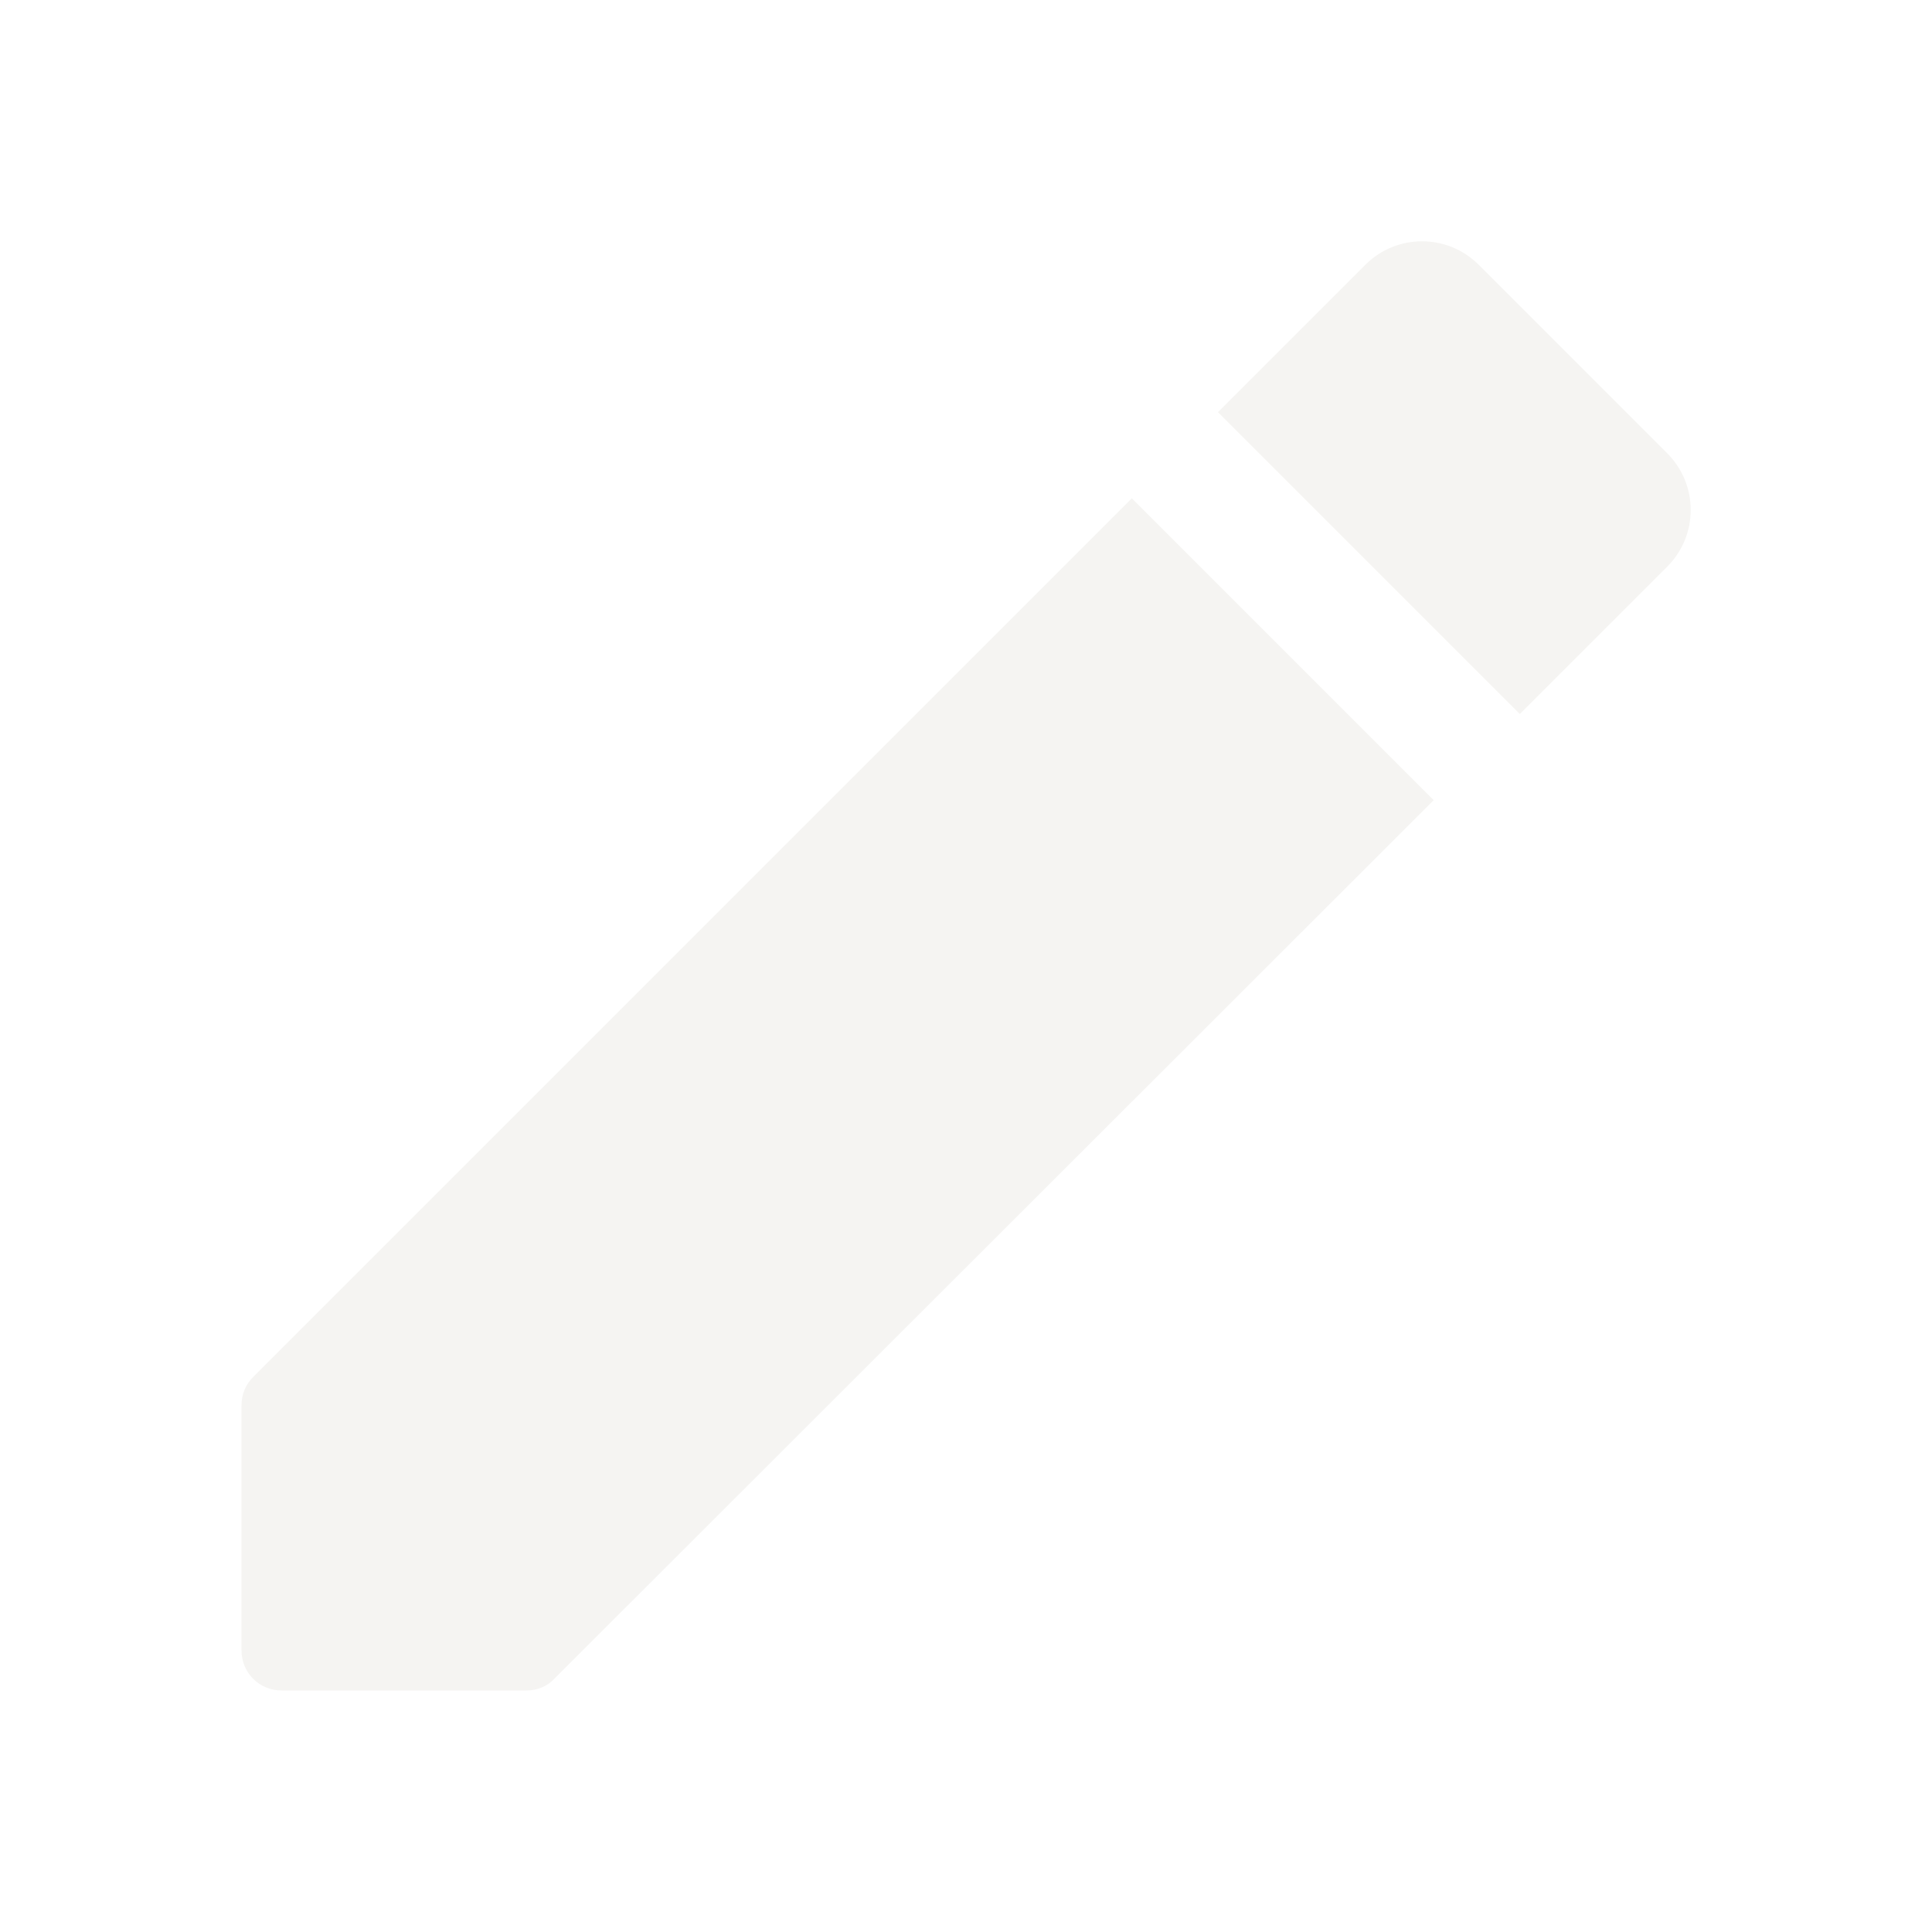
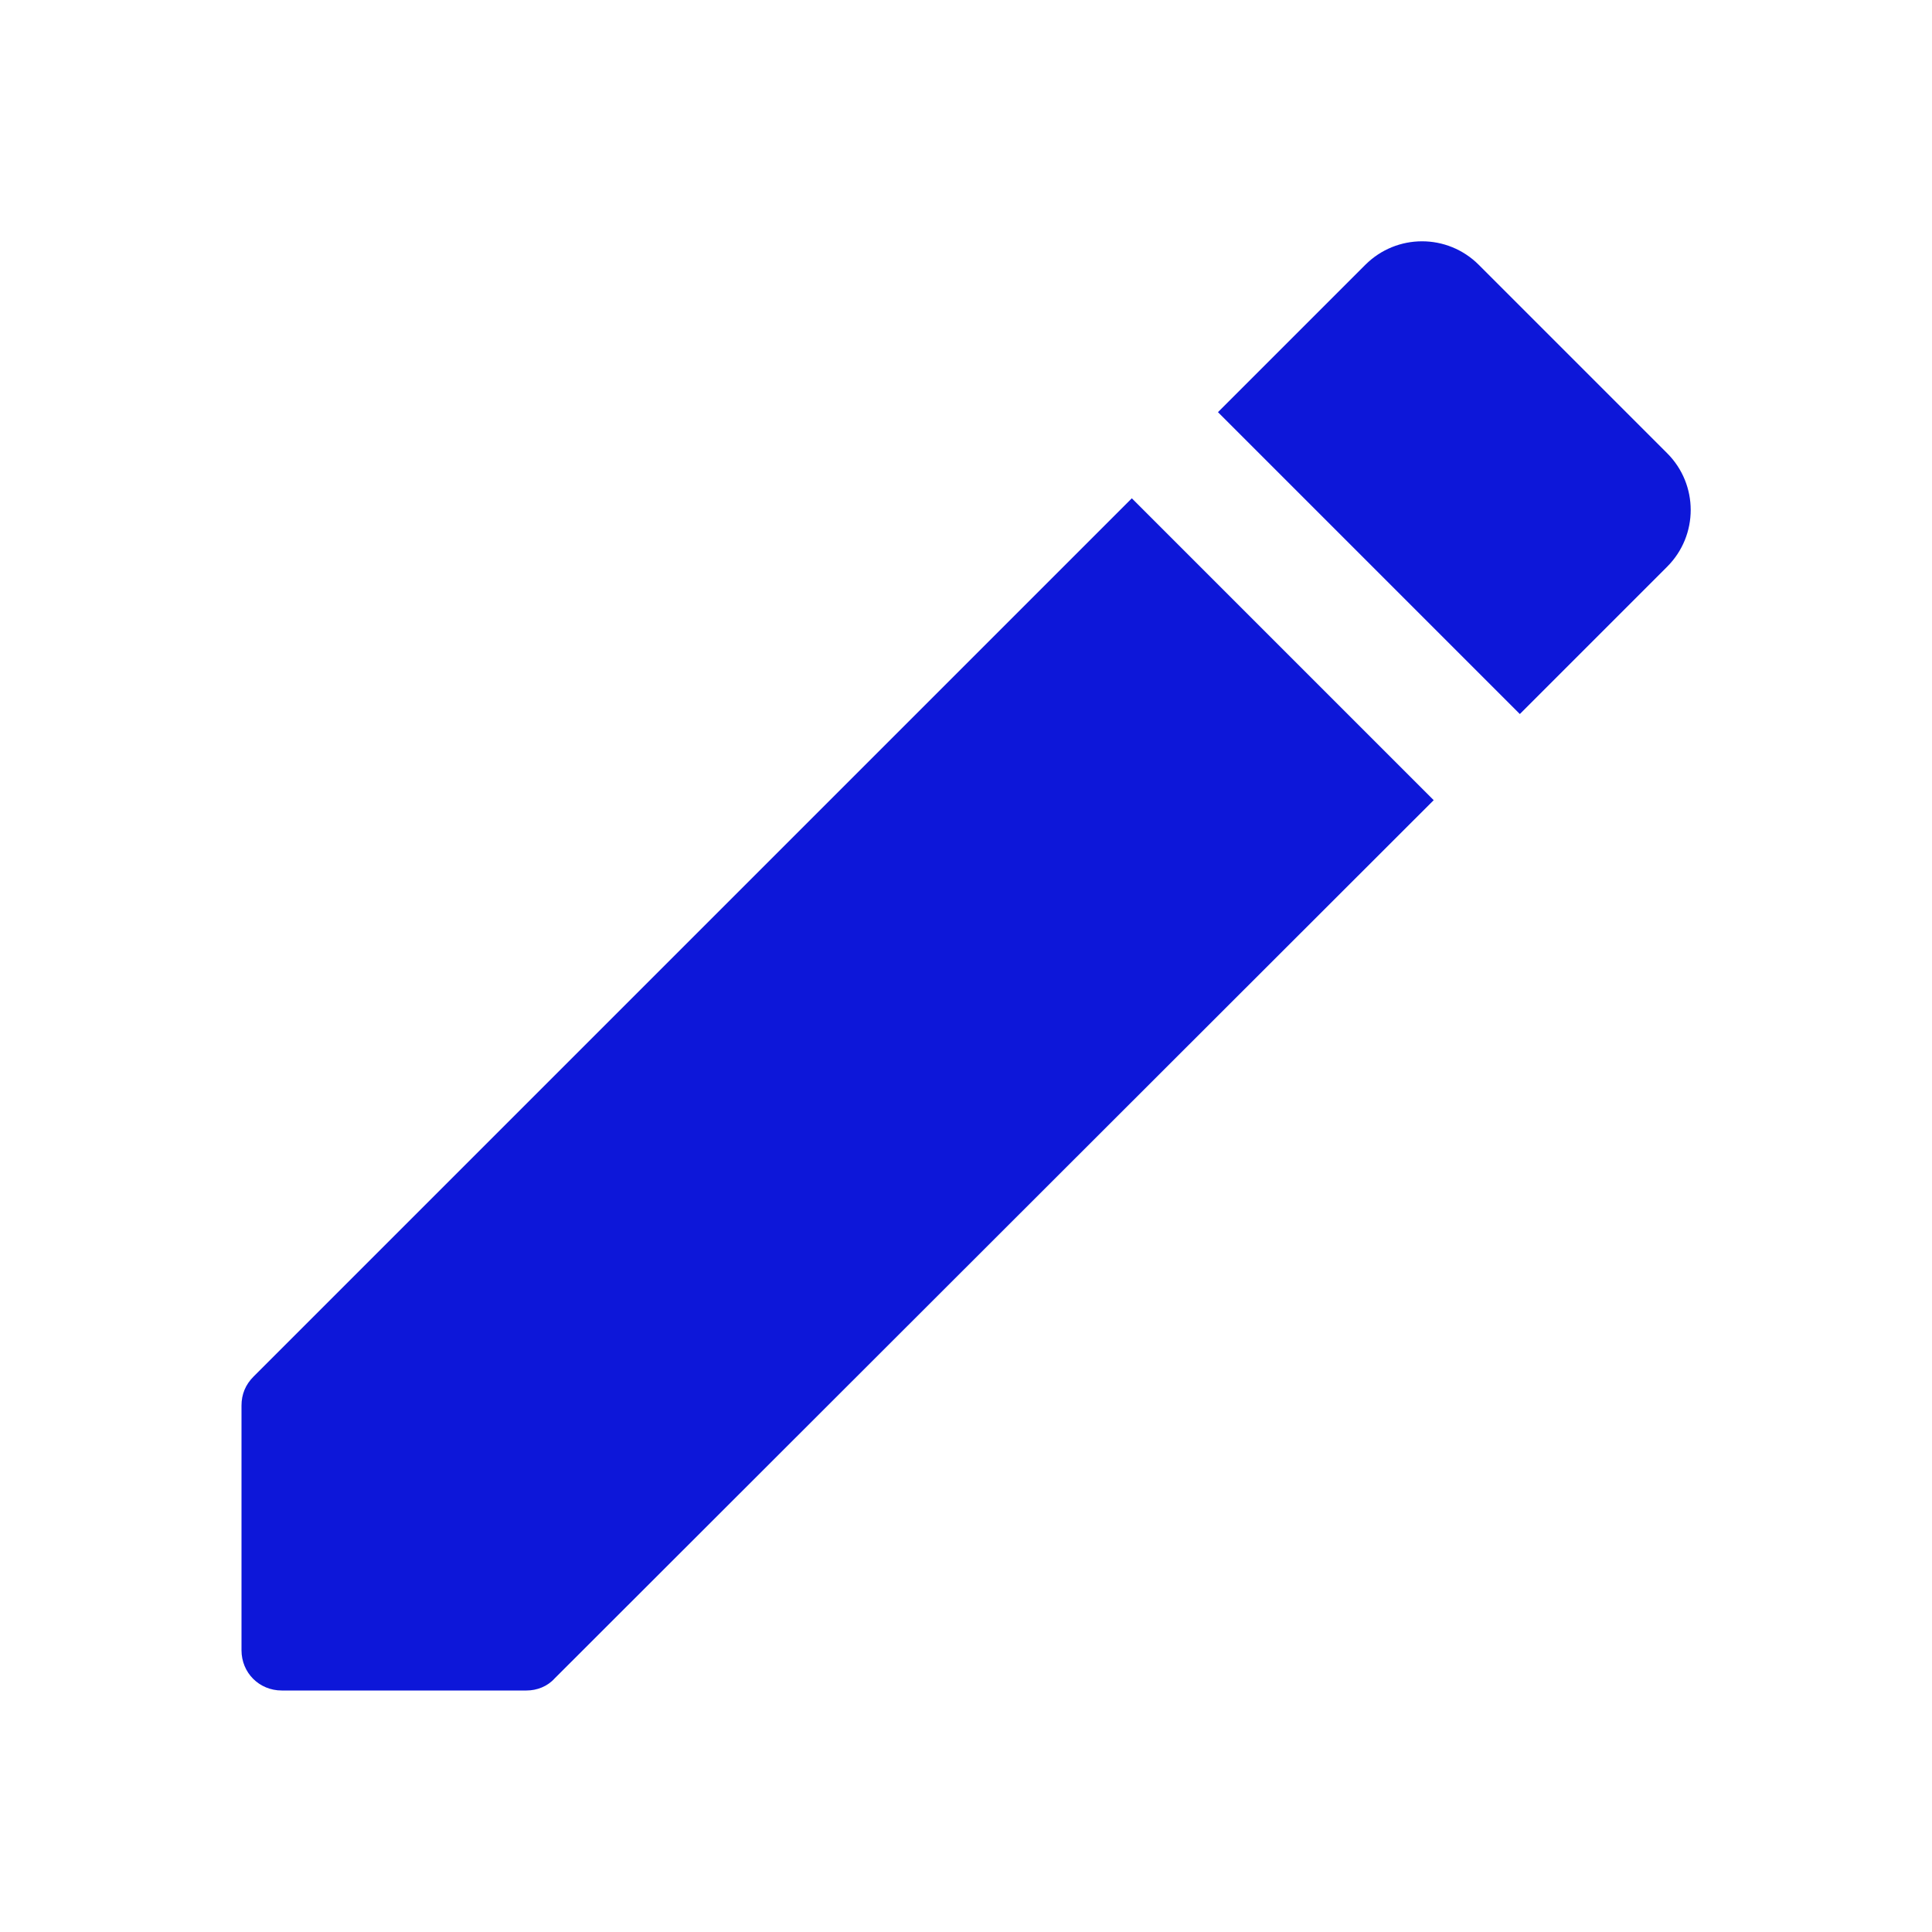
- <svg xmlns="http://www.w3.org/2000/svg" height="26px" viewBox="0 0 24 24" width="26px" fill="#f5f4f2">
+ <svg xmlns="http://www.w3.org/2000/svg" height="26px" viewBox="0 0 24 24" width="26px" fill="#0d17d9">
  <path d="M0 0h24v24H0V0z" fill="none" />
  <path d="M3 17.46v3.04c0 .28.22.5.5.5h3.04c.13 0 .26-.05.35-.15L17.81 9.94l-3.75-3.75L3.15 17.1c-.1.1-.15.22-.15.36zM20.71 7.04c.39-.39.39-1.02 0-1.41l-2.34-2.34c-.39-.39-1.02-.39-1.41 0l-1.83 1.83 3.75 3.75 1.83-1.83z" />
</svg>
